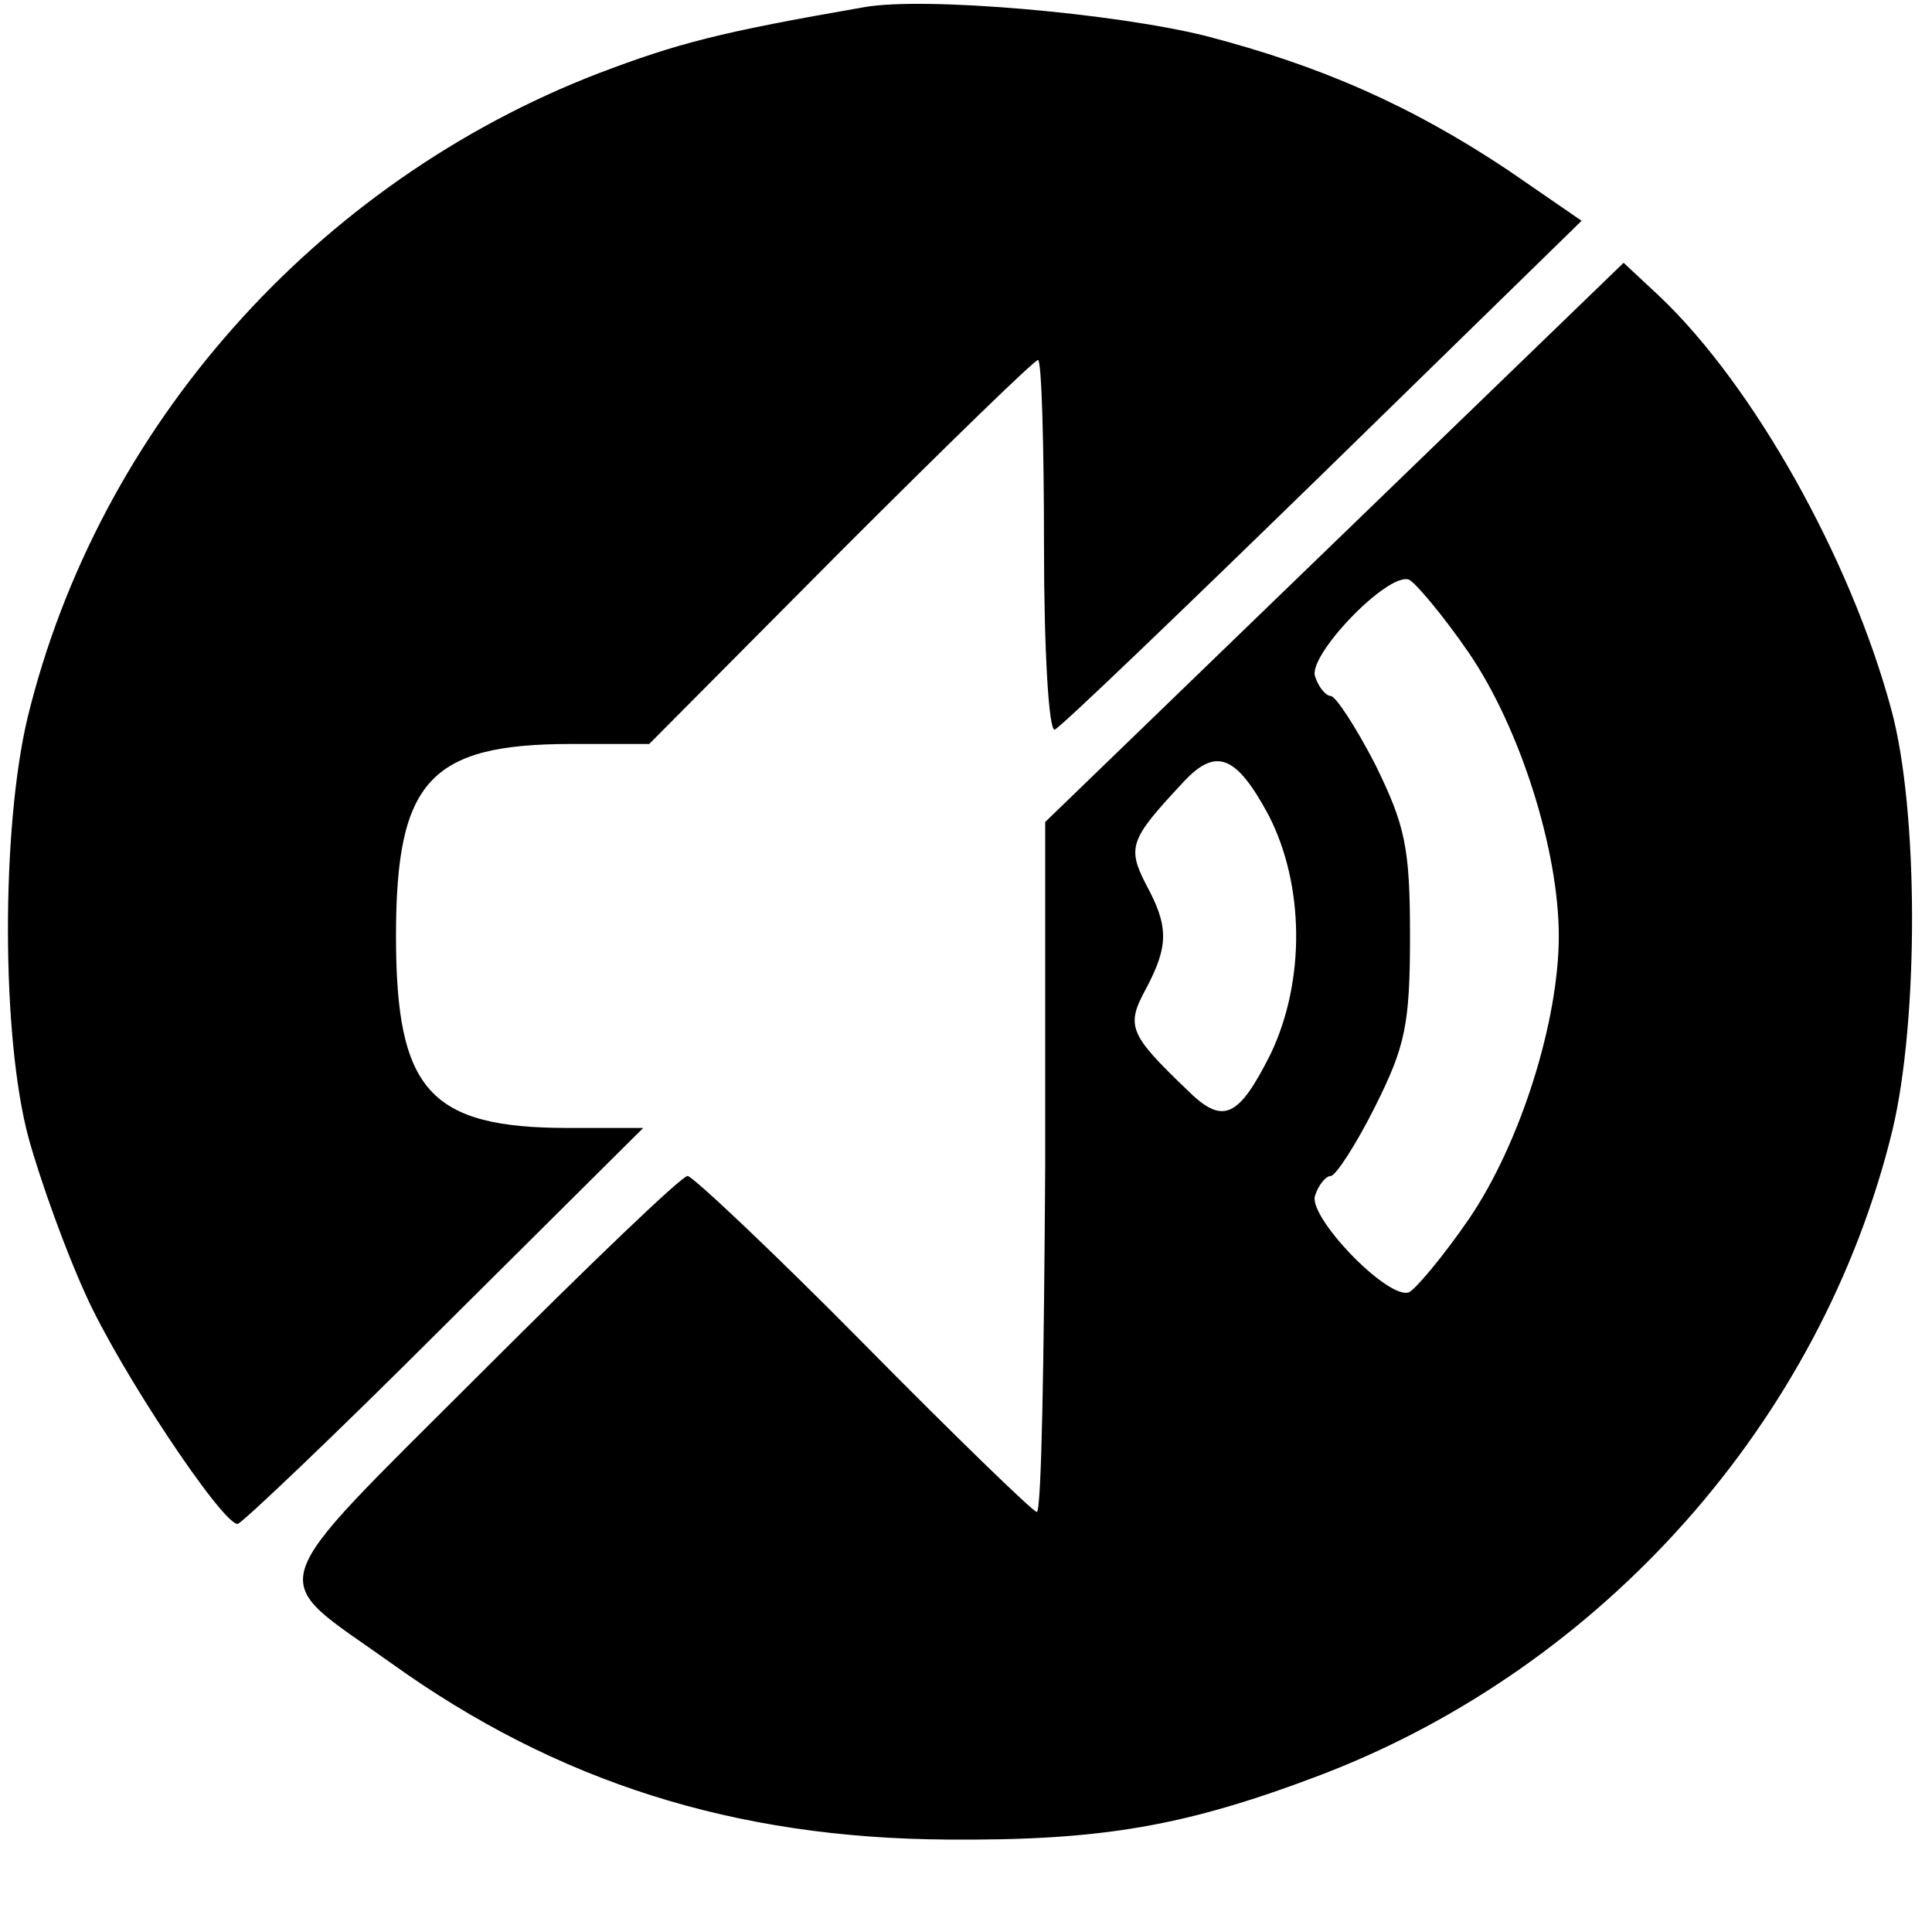
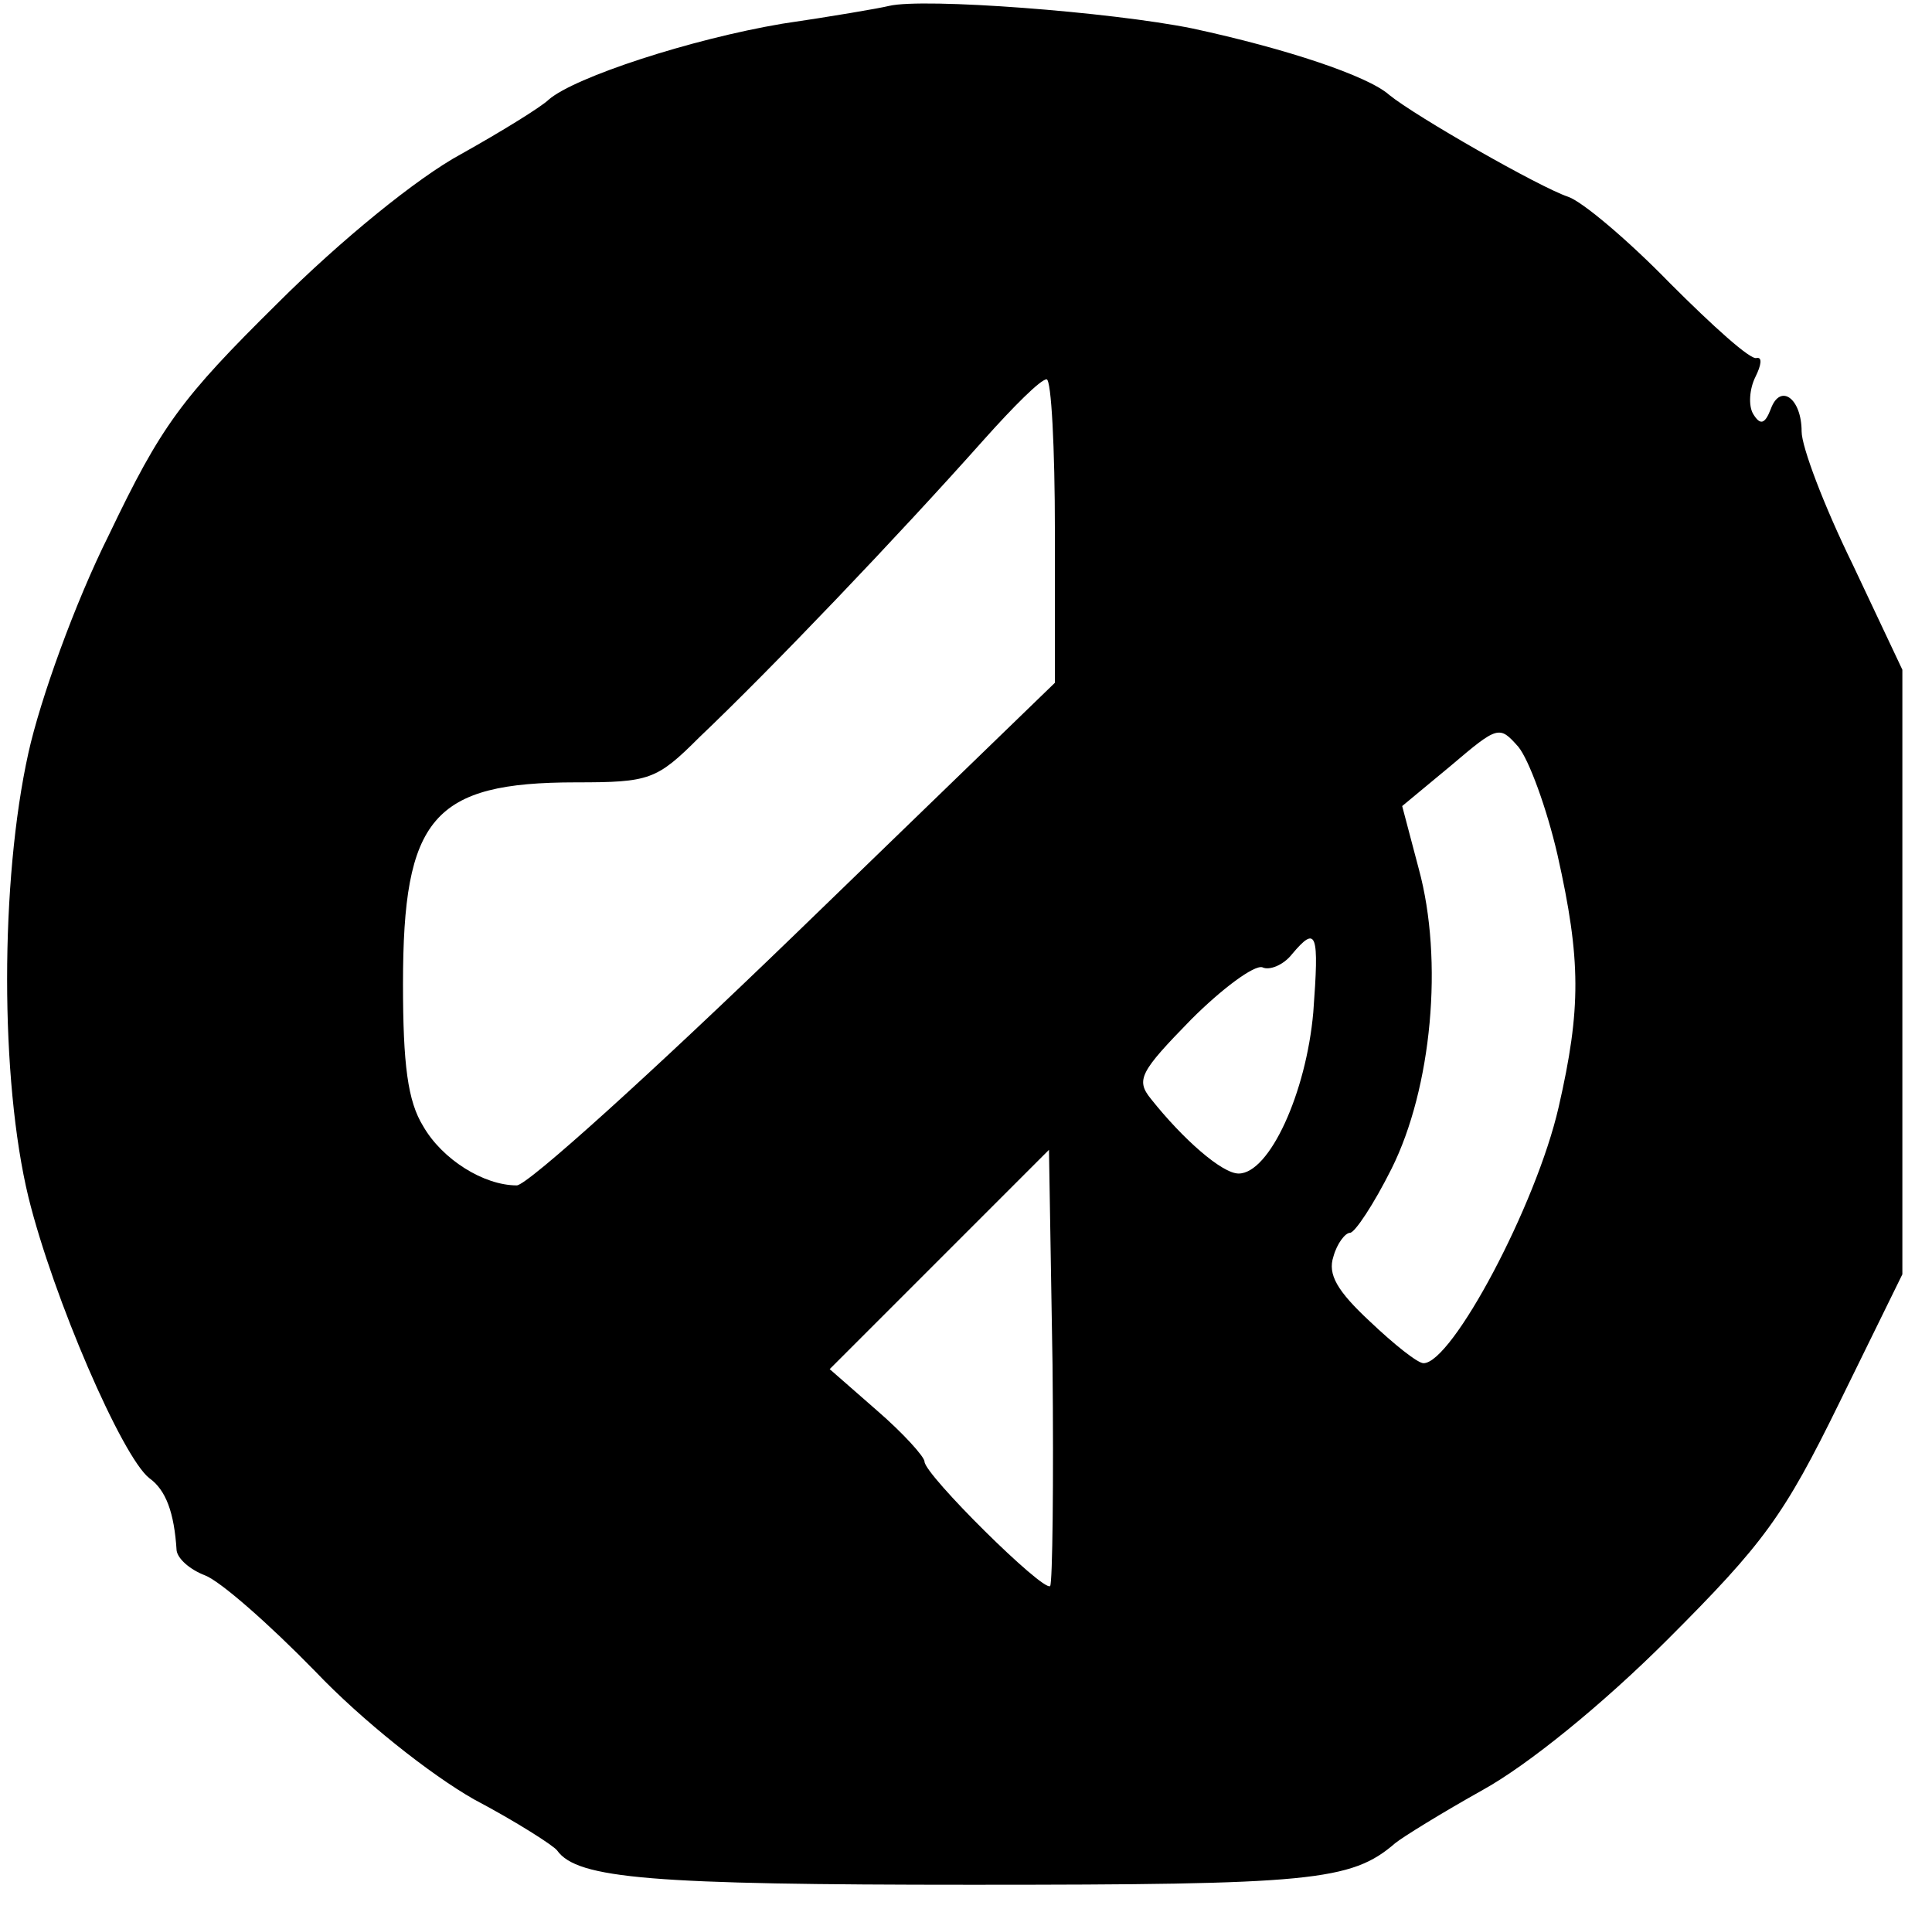
- <svg xmlns="http://www.w3.org/2000/svg" version="1.0" width="161pt" height="159pt" viewBox="0 0 161 159" preserveAspectRatio="xMidYMid meet">
-   <g transform="translate(0,159) scale(0.1,-0.1)" fill="#000000" stroke="none">
-     <path d="M720 1584 c-121 -21 -155 -30 -221 -55 -236 -91 -417 -295 -476 -537 -22 -92 -22 -267 1 -351 10 -36 31 -94 47 -129 28 -63 114 -192 127 -192 3 0 81 74 172 165 l166 165 -62 0 c-116 0 -144 31 -144 160 0 129 28 160 146 160 l65 0 159 160 c88 88 162 160 165 160 3 0 5 -70 5 -156 0 -86 4 -154 9 -152 5 2 105 98 224 214 l215 210 -61 42 c-81 54 -156 87 -252 112 -76 19 -235 33 -285 24z" />
-     <path d="M1112 1138 l-241 -233 0 -287 c-1 -159 -3 -288 -7 -288 -3 0 -68 63 -144 140 -76 77 -143 140 -147 140 -5 0 -82 -74 -172 -164 -187 -187 -180 -167 -75 -242 138 -99 286 -146 464 -147 128 -1 198 11 311 54 235 90 417 295 476 537 22 92 22 267 -1 351 -34 126 -115 270 -193 344 l-30 28 -241 -233z m112 -92 c43 -63 75 -165 75 -236 0 -71 -32 -173 -75 -236 -22 -32 -45 -59 -50 -61 -18 -6 -85 64 -78 81 3 9 9 16 13 16 4 0 21 26 37 58 25 50 29 68 29 142 0 74 -4 92 -29 143 -16 31 -33 57 -37 57 -4 0 -10 7 -13 16 -7 17 60 87 78 81 5 -2 28 -29 50 -61z m-167 -135 c30 -58 31 -138 2 -199 -27 -54 -40 -60 -70 -30 -48 46 -51 53 -34 84 19 36 19 52 0 87 -16 31 -13 38 30 84 28 31 45 24 72 -26z" />
+ <svg xmlns="http://www.w3.org/2000/svg" version="1.0" width="163pt" height="161pt" viewBox="0 0 163 161" preserveAspectRatio="xMidYMid meet">
+   <g transform="translate(0,161) scale(0.1,-0.1)" fill="#000000" stroke="none">
+     <path d="M750 1605 c-8 -2 -49 -9 -90 -15 -77 -13 -175 -45 -197 -64 -6 -6 -40 -27 -74 -46 -37 -20 -102 -73 -155 -126 -81 -80 -98 -103 -142 -195 -29 -58 -58 -139 -68 -184 -24 -108 -24 -276 0 -375 21 -85 79 -219 102 -237 14 -10 21 -29 23 -61 1 -7 11 -16 24 -21 13 -5 54 -41 93 -81 39 -41 97 -87 134 -108 36 -19 67 -39 70 -43 17 -24 80 -29 350 -29 286 0 320 3 357 35 6 5 40 26 74 45 38 21 101 72 156 127 81 81 98 104 145 200 l53 108 0 255 0 255 -42 89 c-24 49 -43 99 -43 112 0 28 -18 41 -26 19 -5 -13 -9 -14 -15 -4 -4 7 -3 21 2 31 5 10 6 17 1 16 -5 -2 -37 27 -73 63 -35 36 -74 69 -86 73 -24 8 -129 68 -151 86 -18 16 -87 39 -166 56 -69 14 -227 26 -256 19z m140 -443 l0 -128 -219 -212 c-121 -117 -226 -212 -235 -212 -28 0 -63 22 -79 50 -13 21 -17 52 -17 120 0 140 25 170 146 170 62 0 68 2 104 38 61 58 167 169 240 251 25 28 48 51 53 51 4 0 7 -58 7 -128z m424 -273 c20 -89 20 -130 1 -213 -19 -83 -90 -216 -114 -216 -5 0 -25 16 -45 35 -28 26 -36 40 -31 55 3 11 10 20 14 20 4 0 20 24 35 54 34 68 44 176 23 253 l-14 53 41 34 c40 34 41 34 57 16 9 -11 24 -52 33 -91z m-206 -133 c-6 -68 -37 -136 -63 -136 -14 0 -47 29 -74 63 -13 16 -9 23 34 67 26 26 53 46 60 44 6 -3 18 2 25 11 21 25 23 18 18 -49z m-222 -484 c-6 -5 -106 94 -106 105 0 4 -18 24 -40 43 l-40 35 93 93 92 92 3 -181 c1 -100 0 -184 -2 -187z" />
  </g>
</svg>
